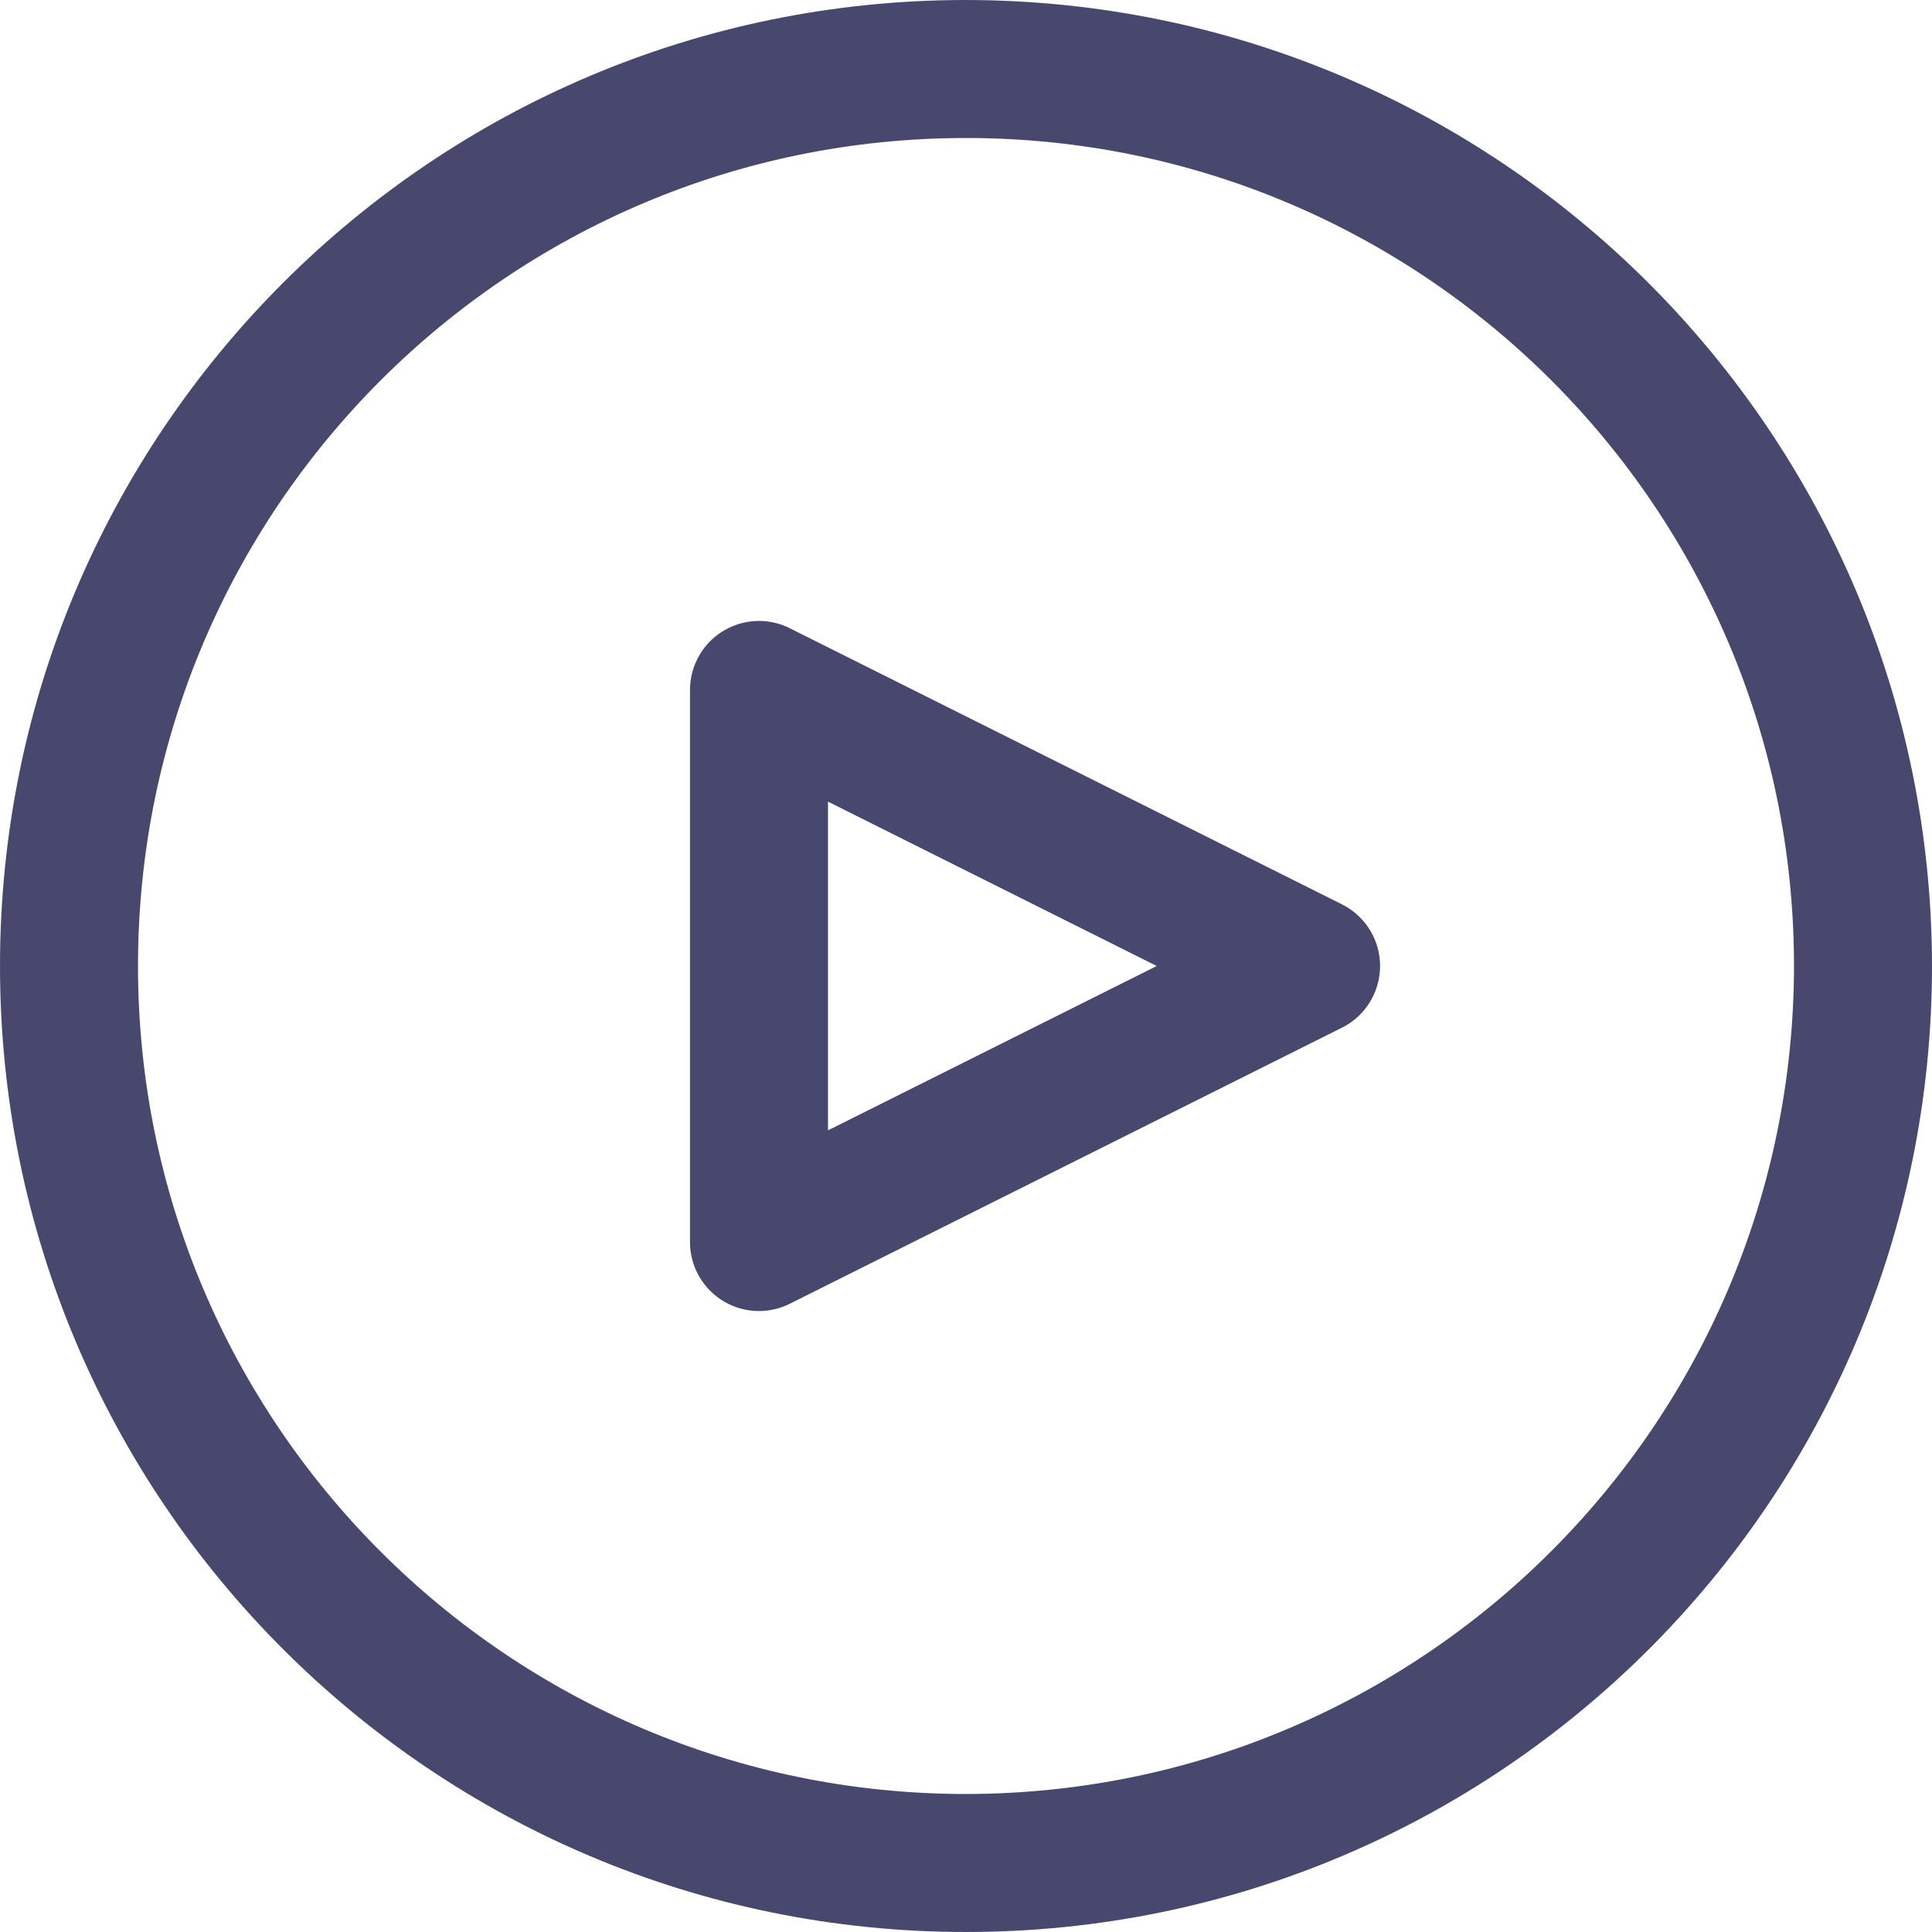
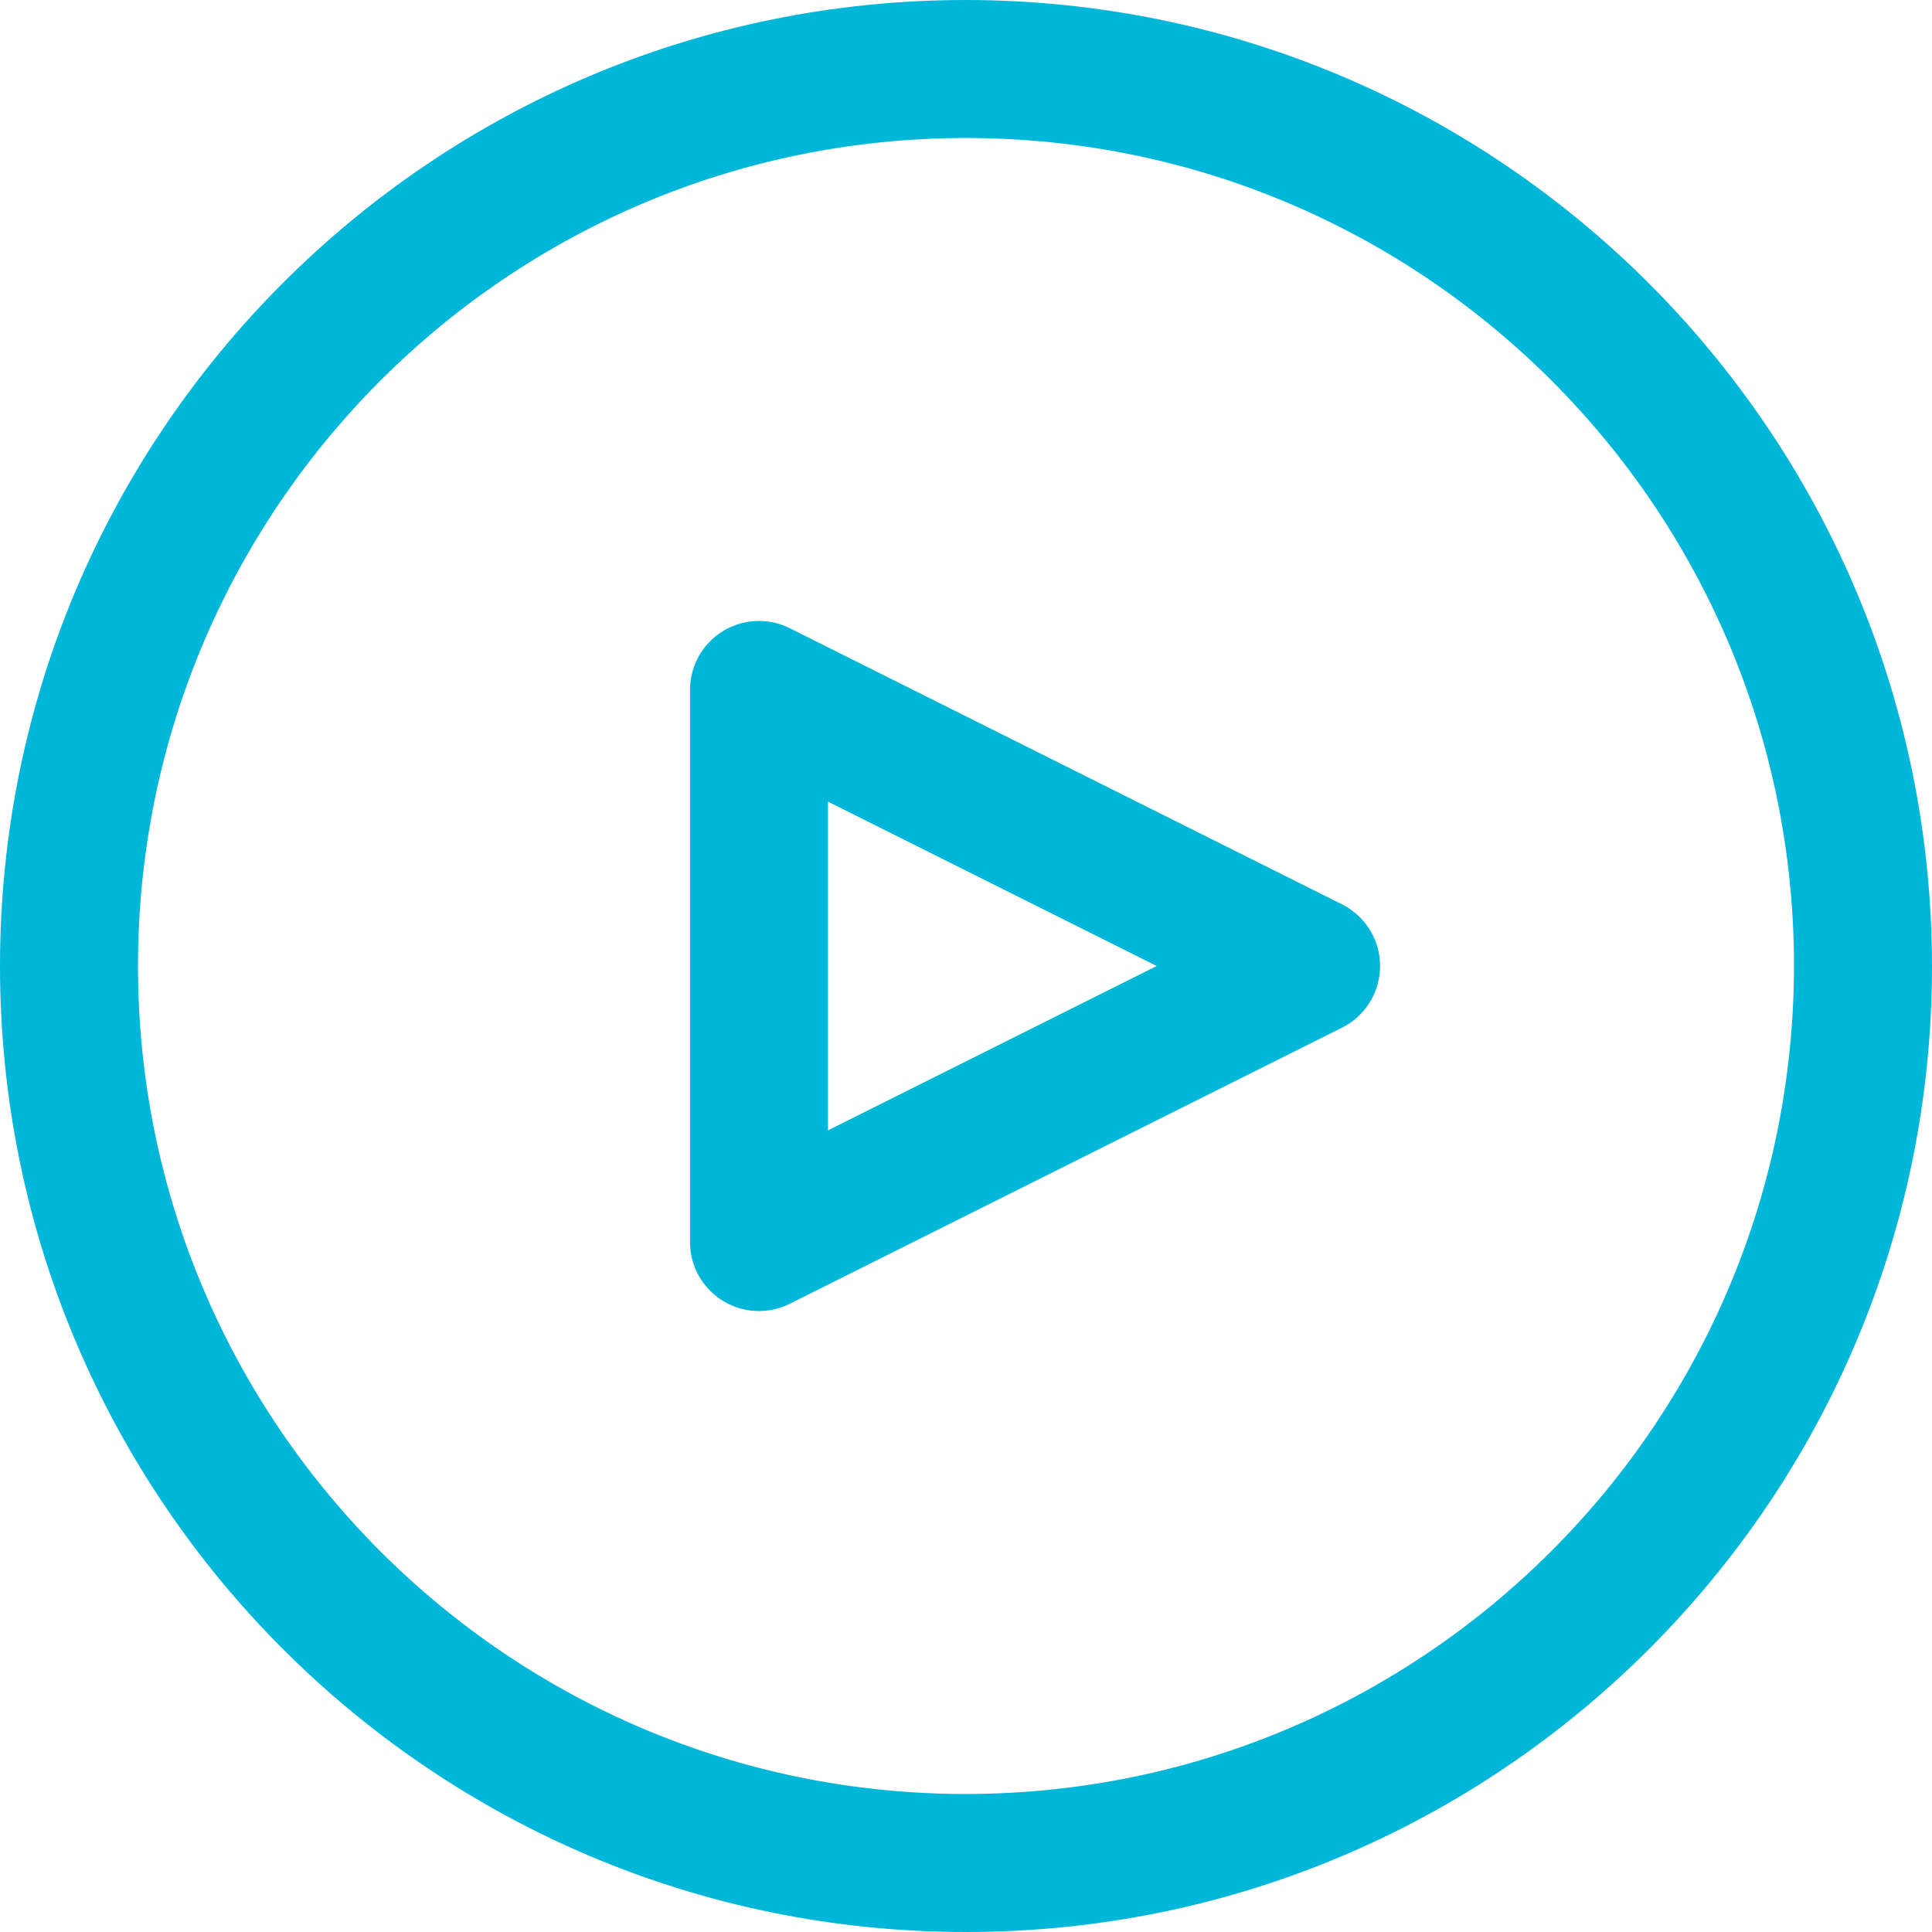
<svg xmlns="http://www.w3.org/2000/svg" version="1.1" id="Capa_1" x="0px" y="0px" viewBox="0 0 477.867 477.867" style="enable-background:new 0 0 477.867 477.867;" xml:space="preserve" width="512px" height="512px">
  <g>
    <g>
      <g>
-         <path d="M238.933,0C106.974,0,0,106.974,0,238.933s106.974,238.933,238.933,238.933s238.933-106.974,238.933-238.933    C477.726,107.033,370.834,0.141,238.933,0z M238.933,443.733c-113.108,0-204.8-91.692-204.8-204.8s91.692-204.8,204.8-204.8    s204.8,91.692,204.8,204.8C443.611,351.991,351.991,443.611,238.933,443.733z" data-original="#000000" class="active-path" data-old_color="#000000" fill="#48486e" />
+         <path d="M238.933,0C106.974,0,0,106.974,0,238.933s106.974,238.933,238.933,238.933s238.933-106.974,238.933-238.933    C477.726,107.033,370.834,0.141,238.933,0z M238.933,443.733c-113.108,0-204.8-91.692-204.8-204.8s91.692-204.8,204.8-204.8    s204.8,91.692,204.8,204.8C443.611,351.991,351.991,443.611,238.933,443.733z" data-original="#000000" class="active-path" data-old_color="#000000" fill="#00B6D9" />
      </g>
    </g>
    <g>
      <g>
-         <path d="M339.557,231.32c-1.654-3.318-4.343-6.008-7.662-7.662l-136.533-68.267c-8.432-4.213-18.682-0.794-22.896,7.638    c-1.185,2.371-1.801,4.986-1.8,7.637V307.2c-0.004,9.426,7.633,17.07,17.059,17.075c2.651,0.001,5.266-0.615,7.637-1.8    l136.533-68.267C340.331,250.004,343.762,239.756,339.557,231.32z M204.8,279.586v-81.306l81.306,40.653L204.8,279.586z" data-original="#000000" class="active-path" data-old_color="#000000" fill="#48486e" />
+         <path d="M339.557,231.32c-1.654-3.318-4.343-6.008-7.662-7.662l-136.533-68.267c-8.432-4.213-18.682-0.794-22.896,7.638    c-1.185,2.371-1.801,4.986-1.8,7.637V307.2c-0.004,9.426,7.633,17.07,17.059,17.075c2.651,0.001,5.266-0.615,7.637-1.8    l136.533-68.267C340.331,250.004,343.762,239.756,339.557,231.32z M204.8,279.586v-81.306l81.306,40.653L204.8,279.586z" data-original="#000000" class="active-path" data-old_color="#000000" fill="#00B6D9" />
      </g>
    </g>
  </g>
</svg>
